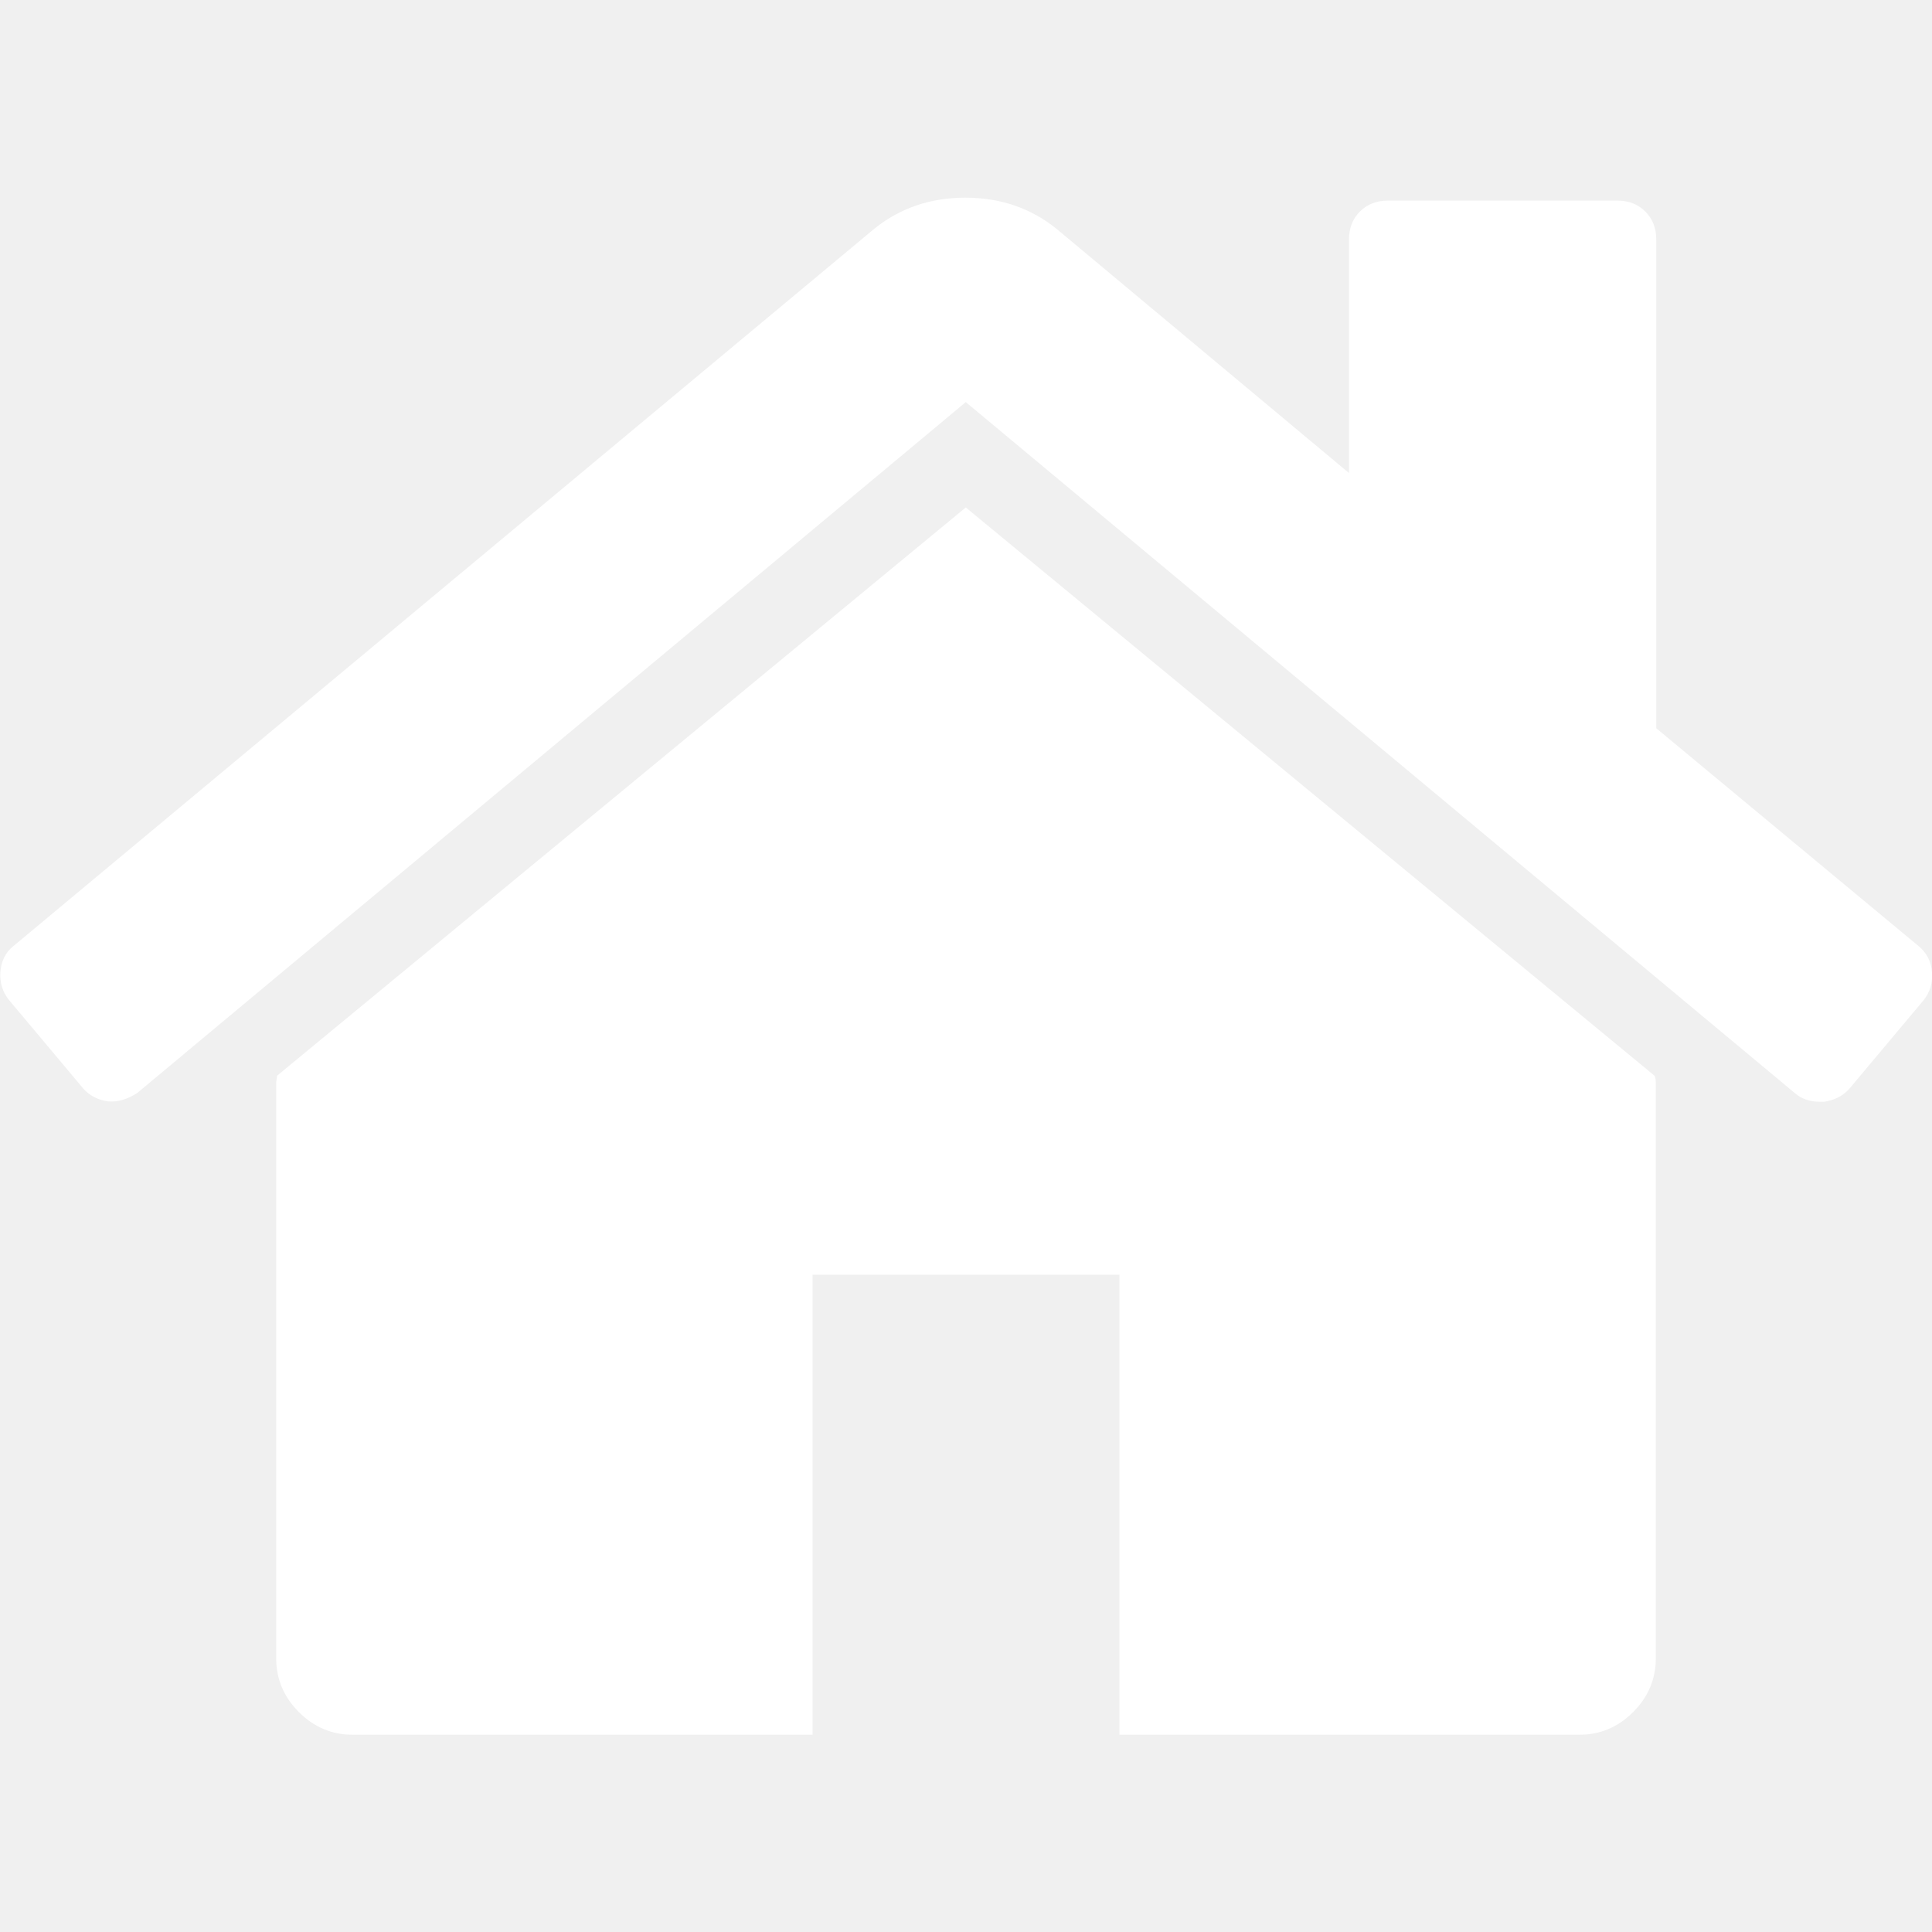
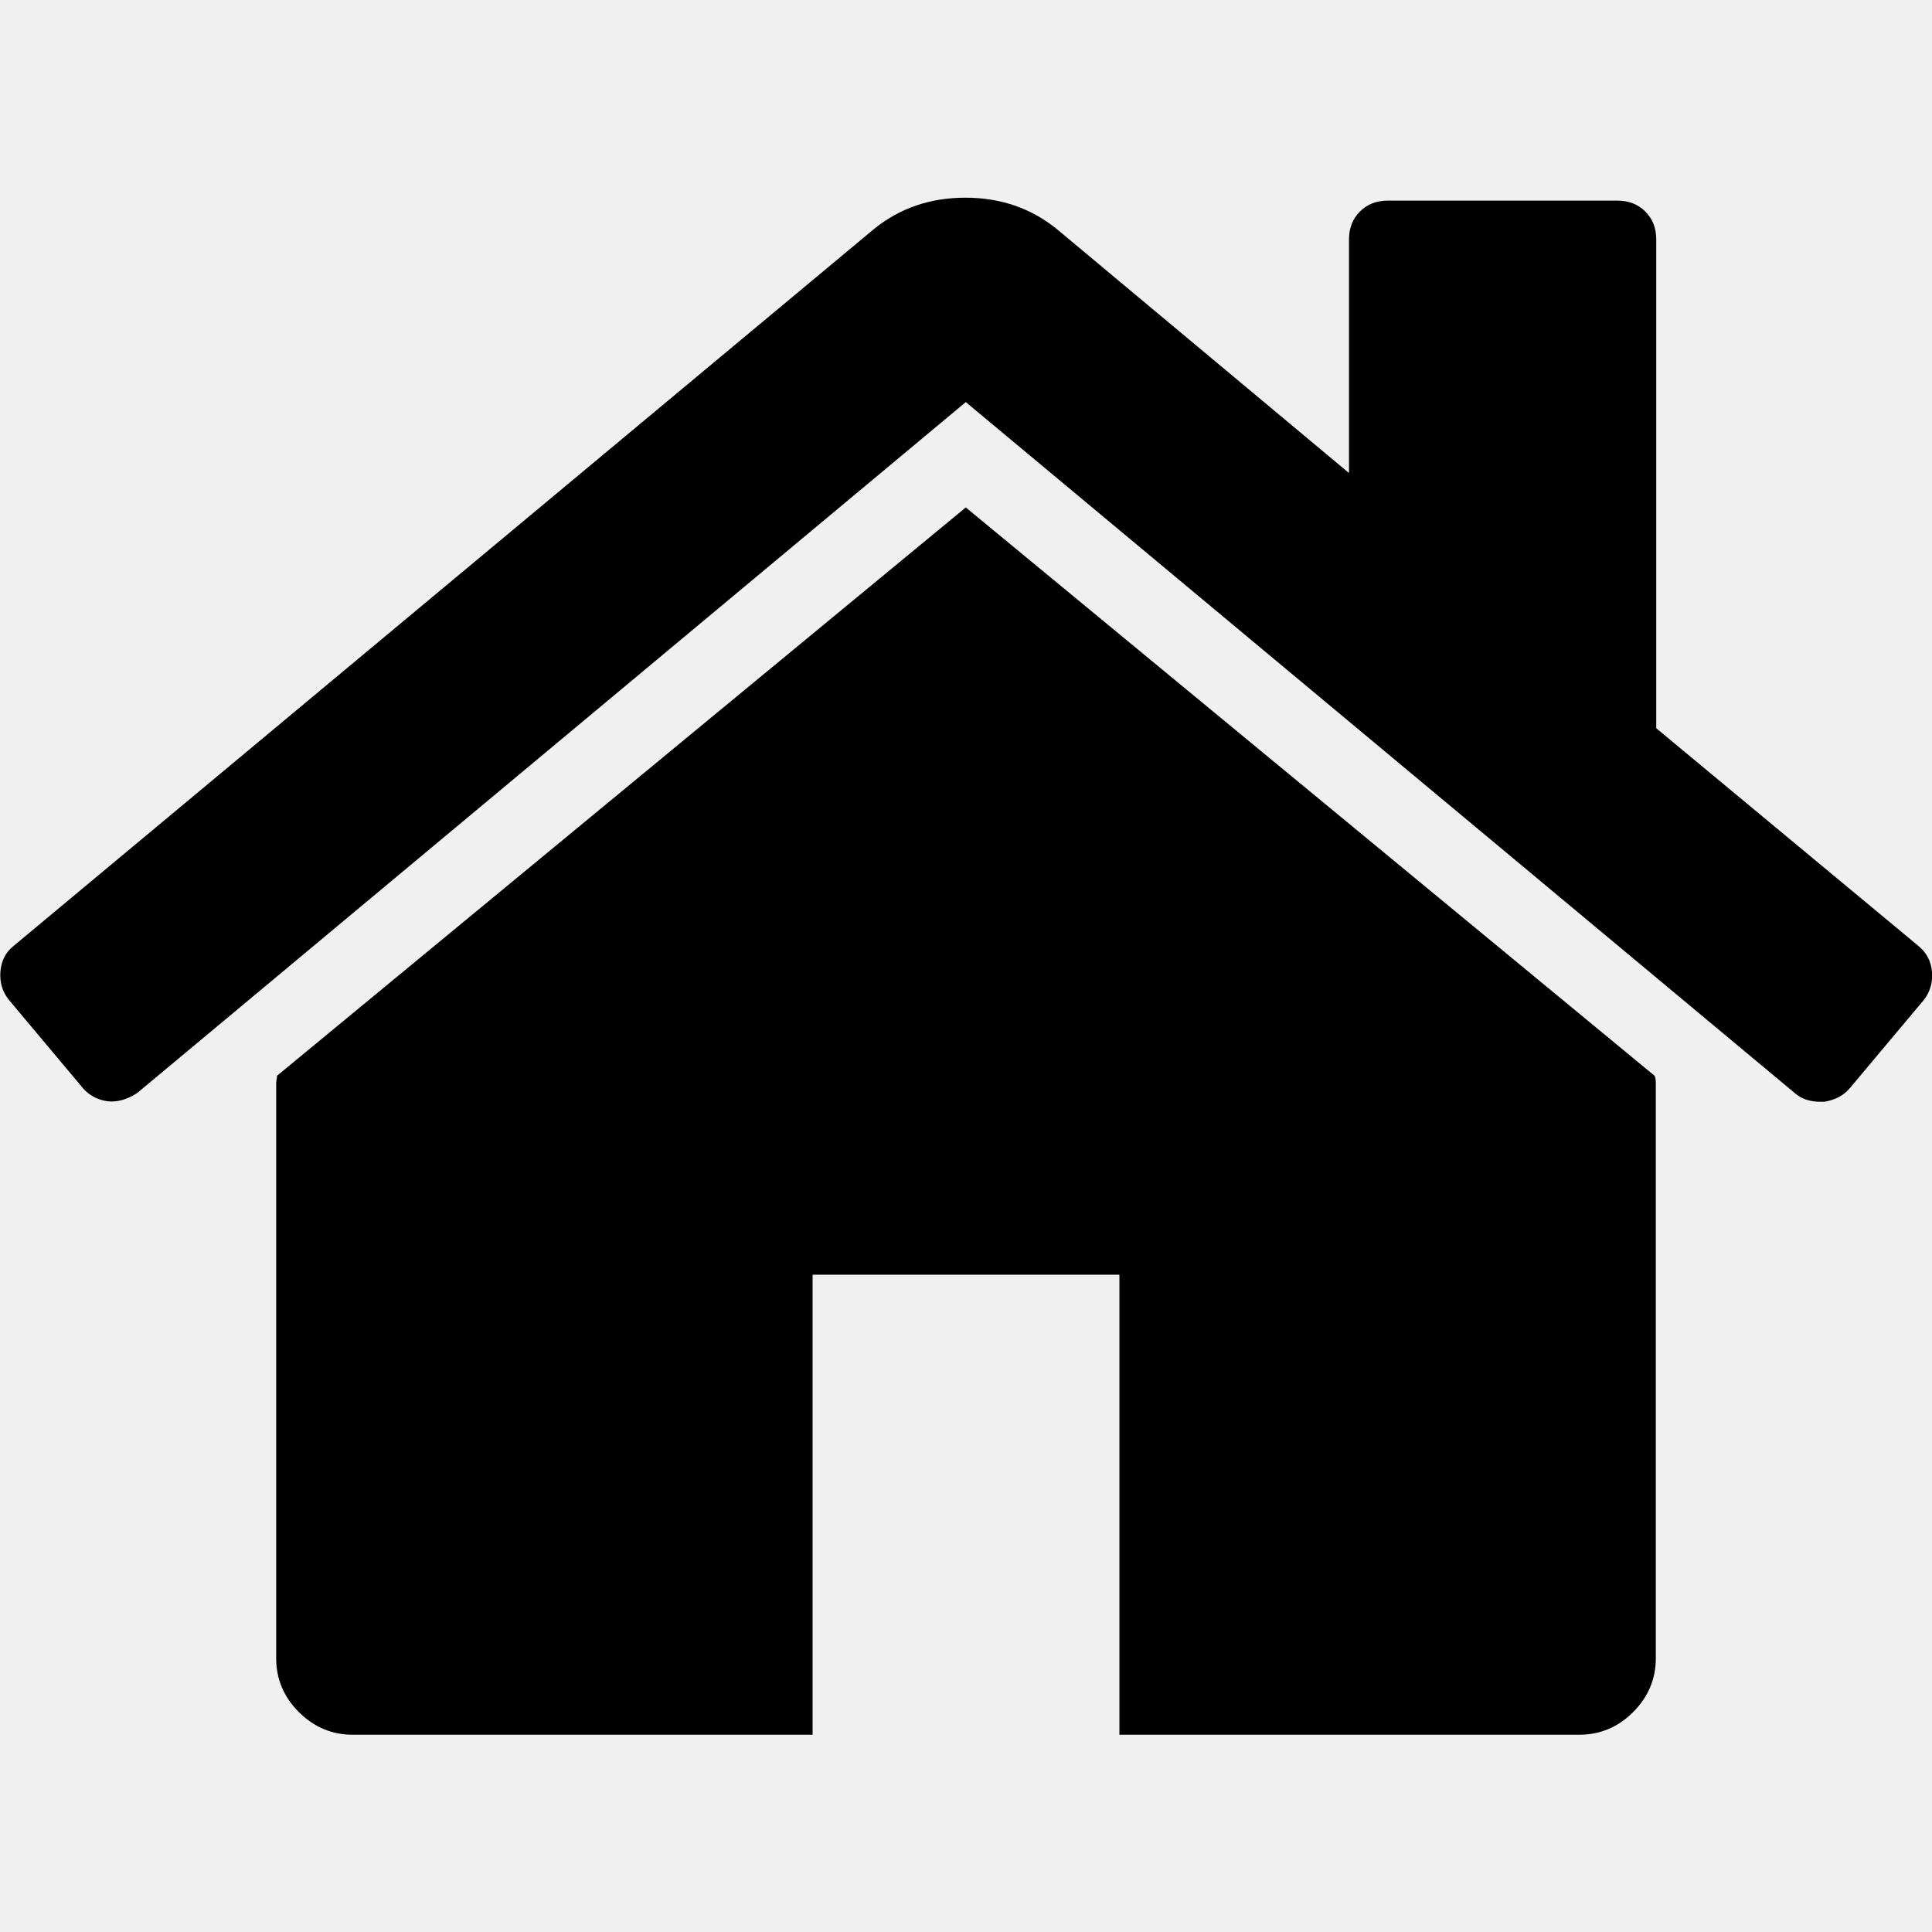
- <svg xmlns="http://www.w3.org/2000/svg" width="512" height="512" viewBox="0 0 460.3 460.3">
-   <style>.a{fill:#FFF;}</style>
-   <path d="M230.1 120.9L66 256.3c0 0.2 0 0.5-0.1 0.9 -0.1 0.4-0.1 0.7-0.1 0.9v137c0 4.9 1.8 9.2 5.4 12.8 3.6 3.6 7.9 5.4 12.8 5.4h109.6V303.7h73.1v109.6h109.6c4.9 0 9.2-1.8 12.8-5.4 3.6-3.6 5.4-7.9 5.4-12.8V258c0-0.8-0.1-1.3-0.3-1.7L230.1 120.9z" class="a" />
-   <path d="M457.1 225.4L394.6 173.5V57c0-2.7-0.9-4.9-2.6-6.6 -1.7-1.7-3.9-2.6-6.6-2.6h-54.8c-2.7 0-4.9 0.9-6.6 2.6 -1.7 1.7-2.6 3.9-2.6 6.6v55.7l-69.7-58.2c-6.1-4.9-13.3-7.4-21.7-7.4 -8.4 0-15.6 2.5-21.7 7.4L3.2 225.4c-1.9 1.5-2.9 3.6-3.1 6.1 -0.2 2.6 0.5 4.8 2 6.7l17.7 21.1c1.5 1.7 3.5 2.8 6 3.1 2.3 0.2 4.6-0.5 6.9-2L230.1 95.8l197.6 164.7c1.5 1.3 3.5 2 6 2h0.9c2.5-0.4 4.5-1.4 6-3.1l17.7-21.1c1.5-1.9 2.2-4.1 2-6.7C460.1 229 459 227 457.1 225.4z" class="a" />
+ <svg xmlns="http://www.w3.org/2000/svg" width="15" height="15" viewBox="0 0 460.3 460.3">
+   <path d="M230.1 120.9L66 256.3c0 0.2 0 0.5-0.1 0.9 -0.1 0.4-0.1 0.7-0.1 0.9v137c0 4.9 1.8 9.2 5.4 12.8 3.6 3.6 7.9 5.4 12.8 5.4h109.6V303.7h73.1v109.6h109.6c4.9 0 9.2-1.8 12.8-5.4 3.6-3.6 5.4-7.9 5.4-12.8V258c0-0.8-0.1-1.3-0.3-1.7L230.1 120.9z" class="icon" />
+   <path d="M457.1 225.4L394.6 173.5V57c0-2.7-0.9-4.9-2.6-6.6 -1.7-1.7-3.9-2.6-6.6-2.6h-54.8c-2.7 0-4.9 0.9-6.6 2.6 -1.7 1.7-2.6 3.9-2.6 6.6v55.7l-69.7-58.2c-6.1-4.9-13.3-7.4-21.7-7.4 -8.4 0-15.6 2.5-21.7 7.4L3.2 225.4c-1.9 1.5-2.9 3.6-3.1 6.1 -0.2 2.6 0.5 4.8 2 6.7l17.7 21.1c1.5 1.7 3.5 2.8 6 3.1 2.3 0.2 4.6-0.5 6.9-2L230.1 95.8l197.6 164.7c1.5 1.3 3.5 2 6 2h0.9c2.5-0.4 4.5-1.4 6-3.1l17.7-21.1c1.5-1.9 2.2-4.1 2-6.7C460.1 229 459 227 457.1 225.4z" class="icon" />
</svg>
